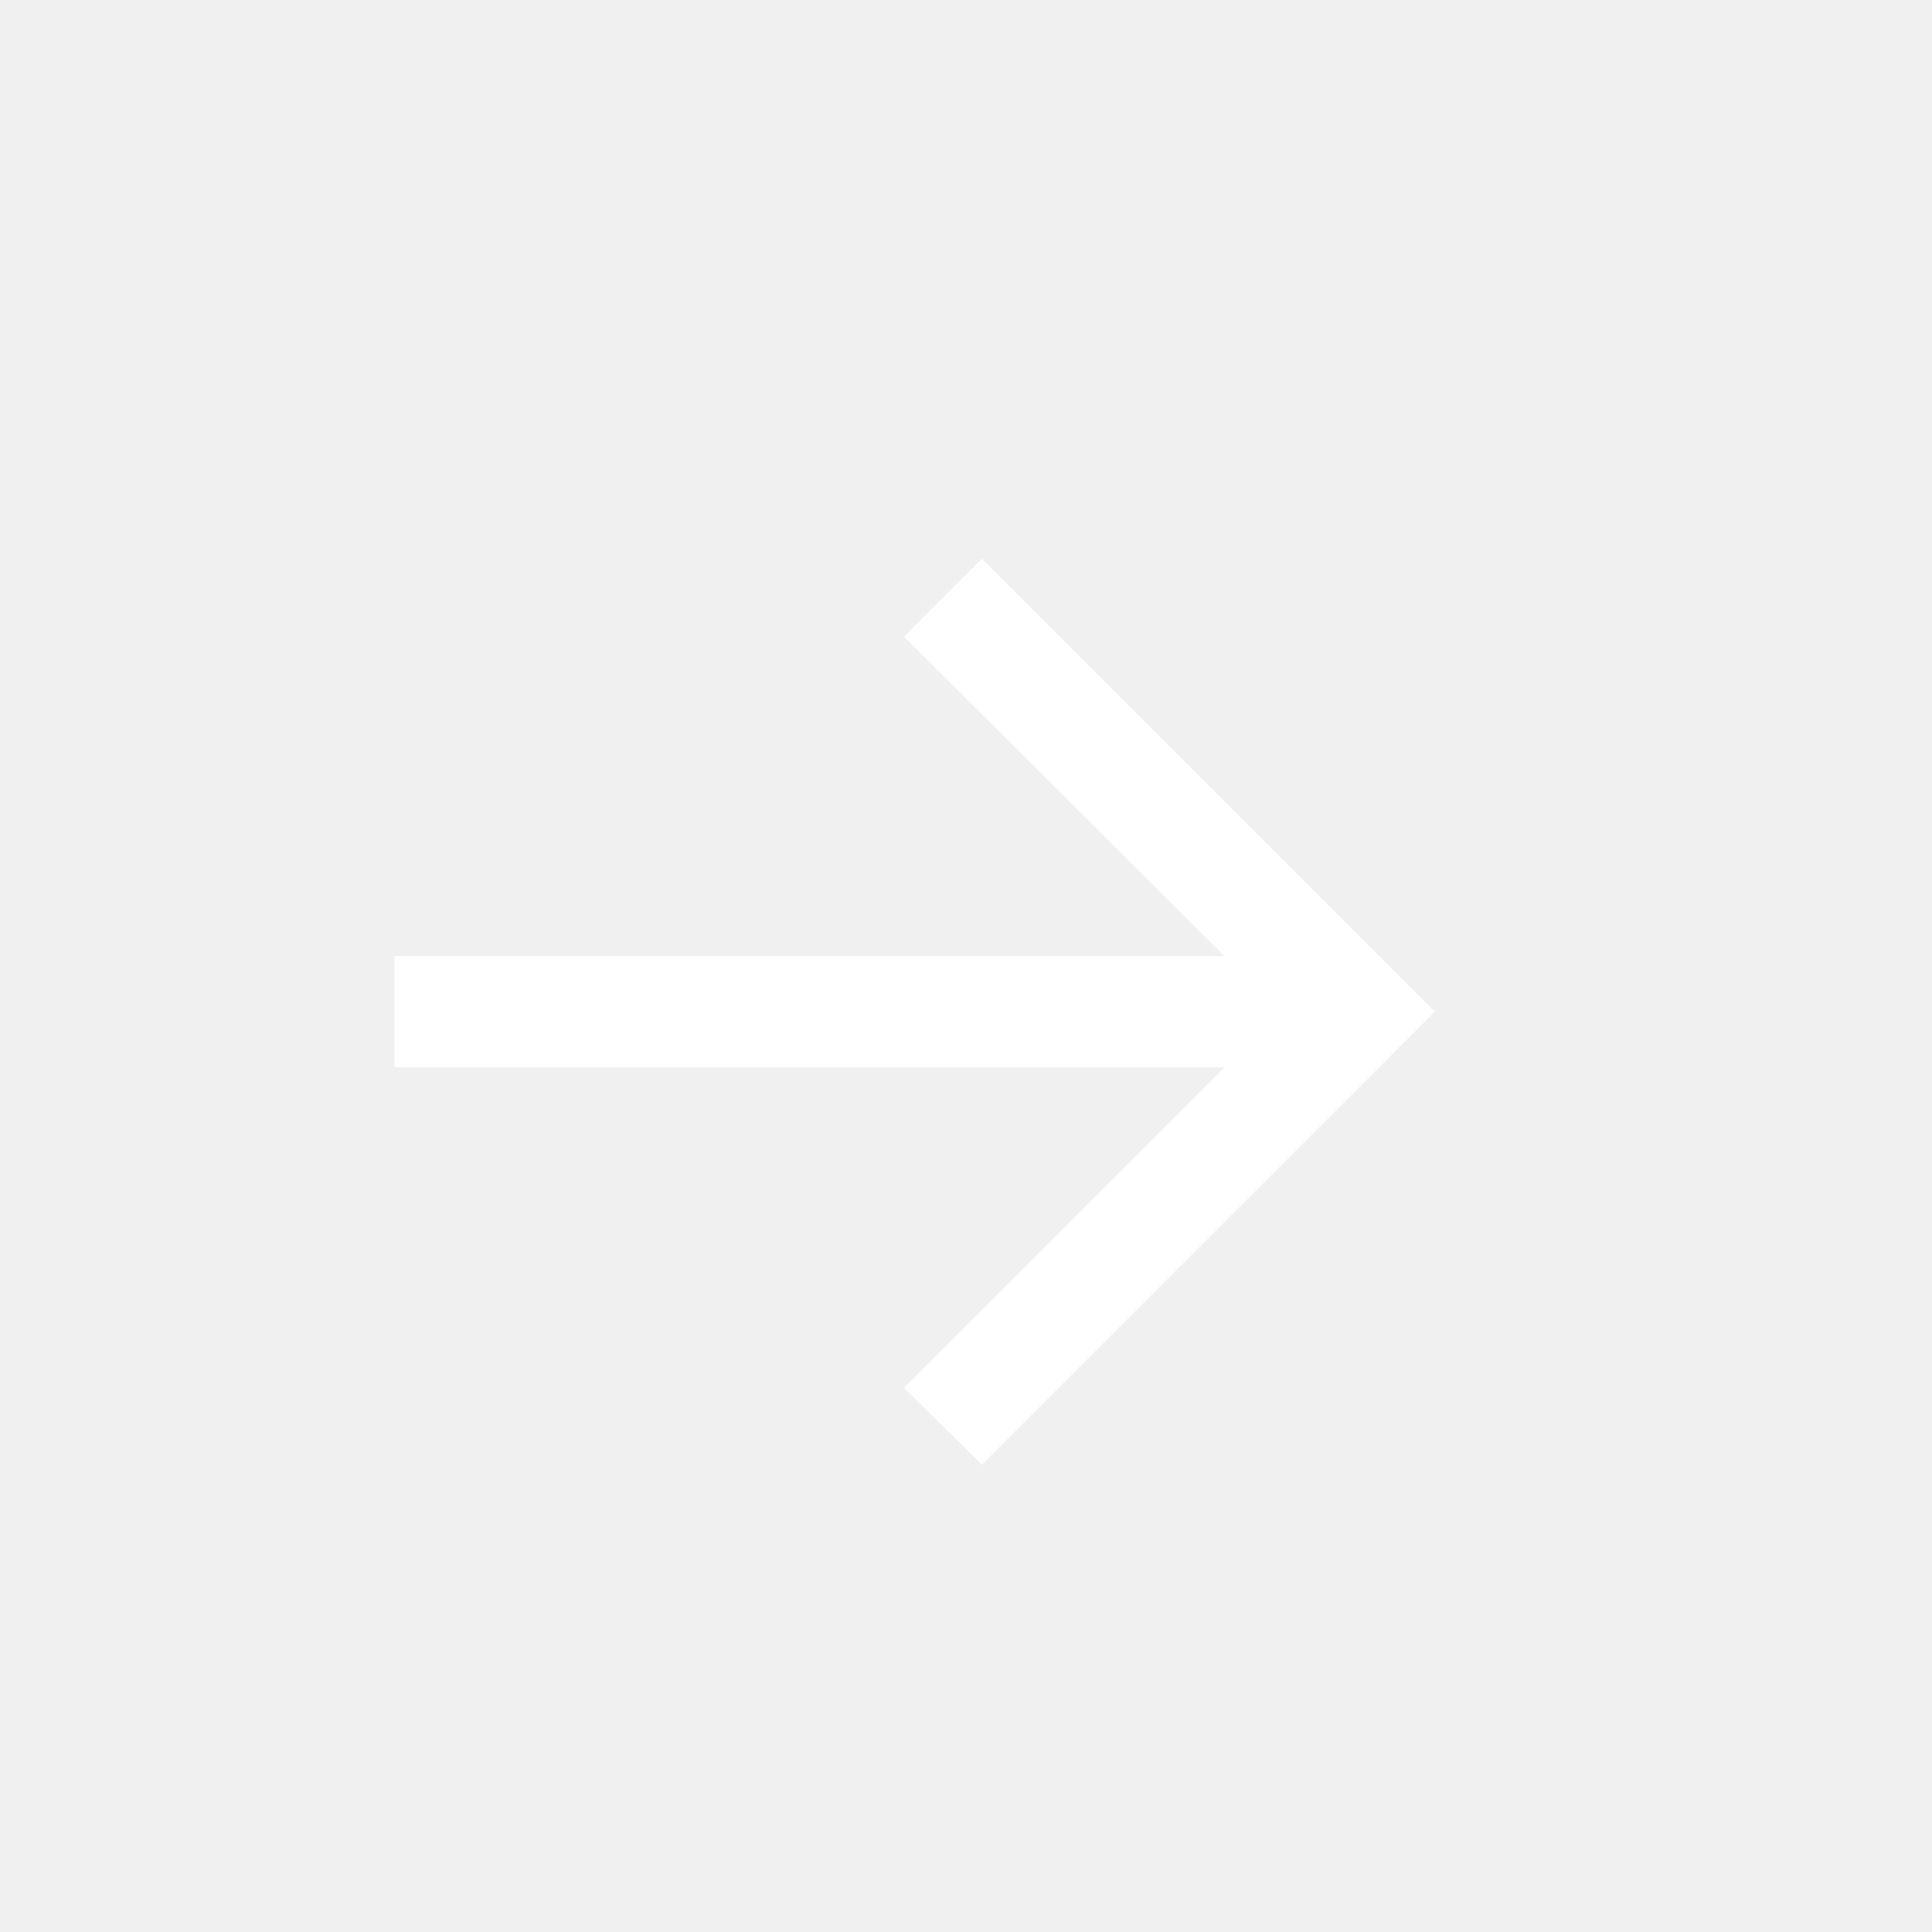
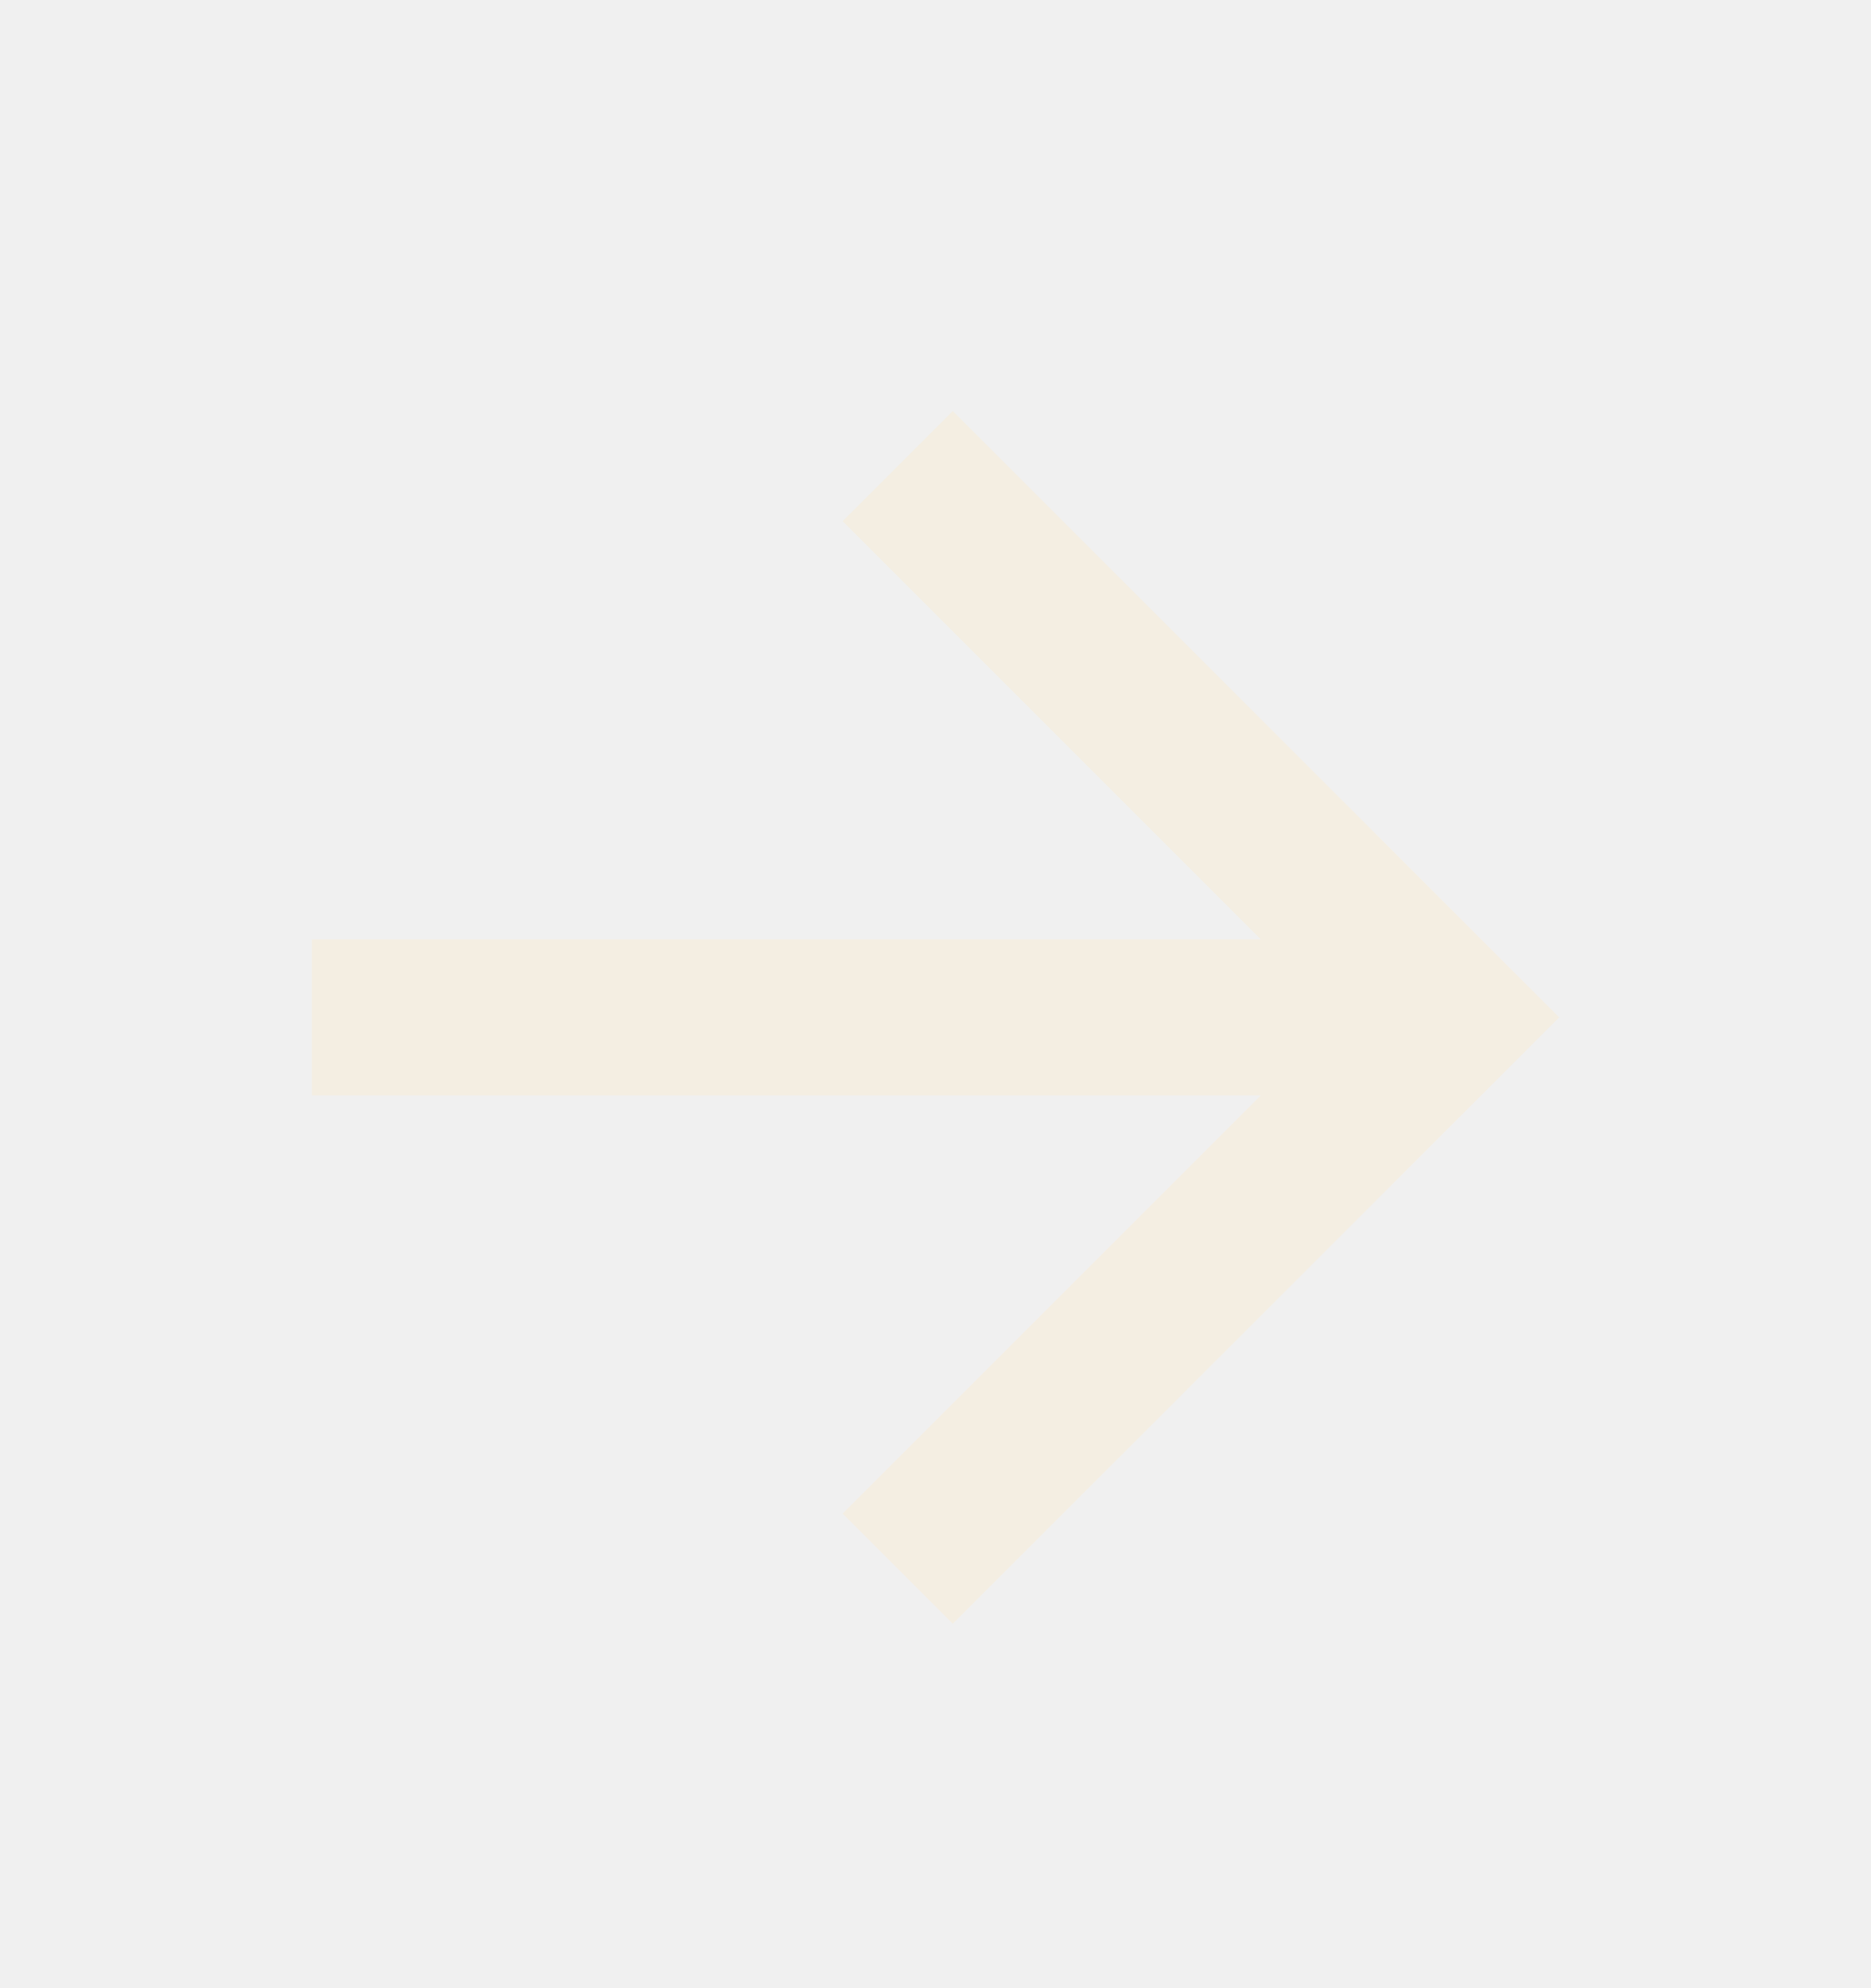
- <svg xmlns="http://www.w3.org/2000/svg" width="19" height="19" viewBox="0 0 19 19" fill="none">
-   <path d="M9.656 14.404L8.89 13.648L12.042 10.496H3.879V9.403H12.042L8.89 6.261L9.656 5.495L14.11 9.949L9.656 14.404Z" fill="white" />
+ <svg xmlns="http://www.w3.org/2000/svg" width="16" height="17" viewBox="0 0 16 17" fill="none">
+   <g clip-path="url(#clip0_3056_7663)">
+     <path d="M10.782 8.033L7.206 4.457L8.148 3.515L13.334 8.7L8.148 13.885L7.206 12.943L10.782 9.367H2.667V8.033H10.782Z" fill="#F4EEE2" />
+   </g>
+   <defs>
+     <clipPath id="clip0_3056_7663">
+       <rect width="16" height="16" fill="white" transform="translate(0 0.700012)" />
+     </clipPath>
+   </defs>
</svg>
